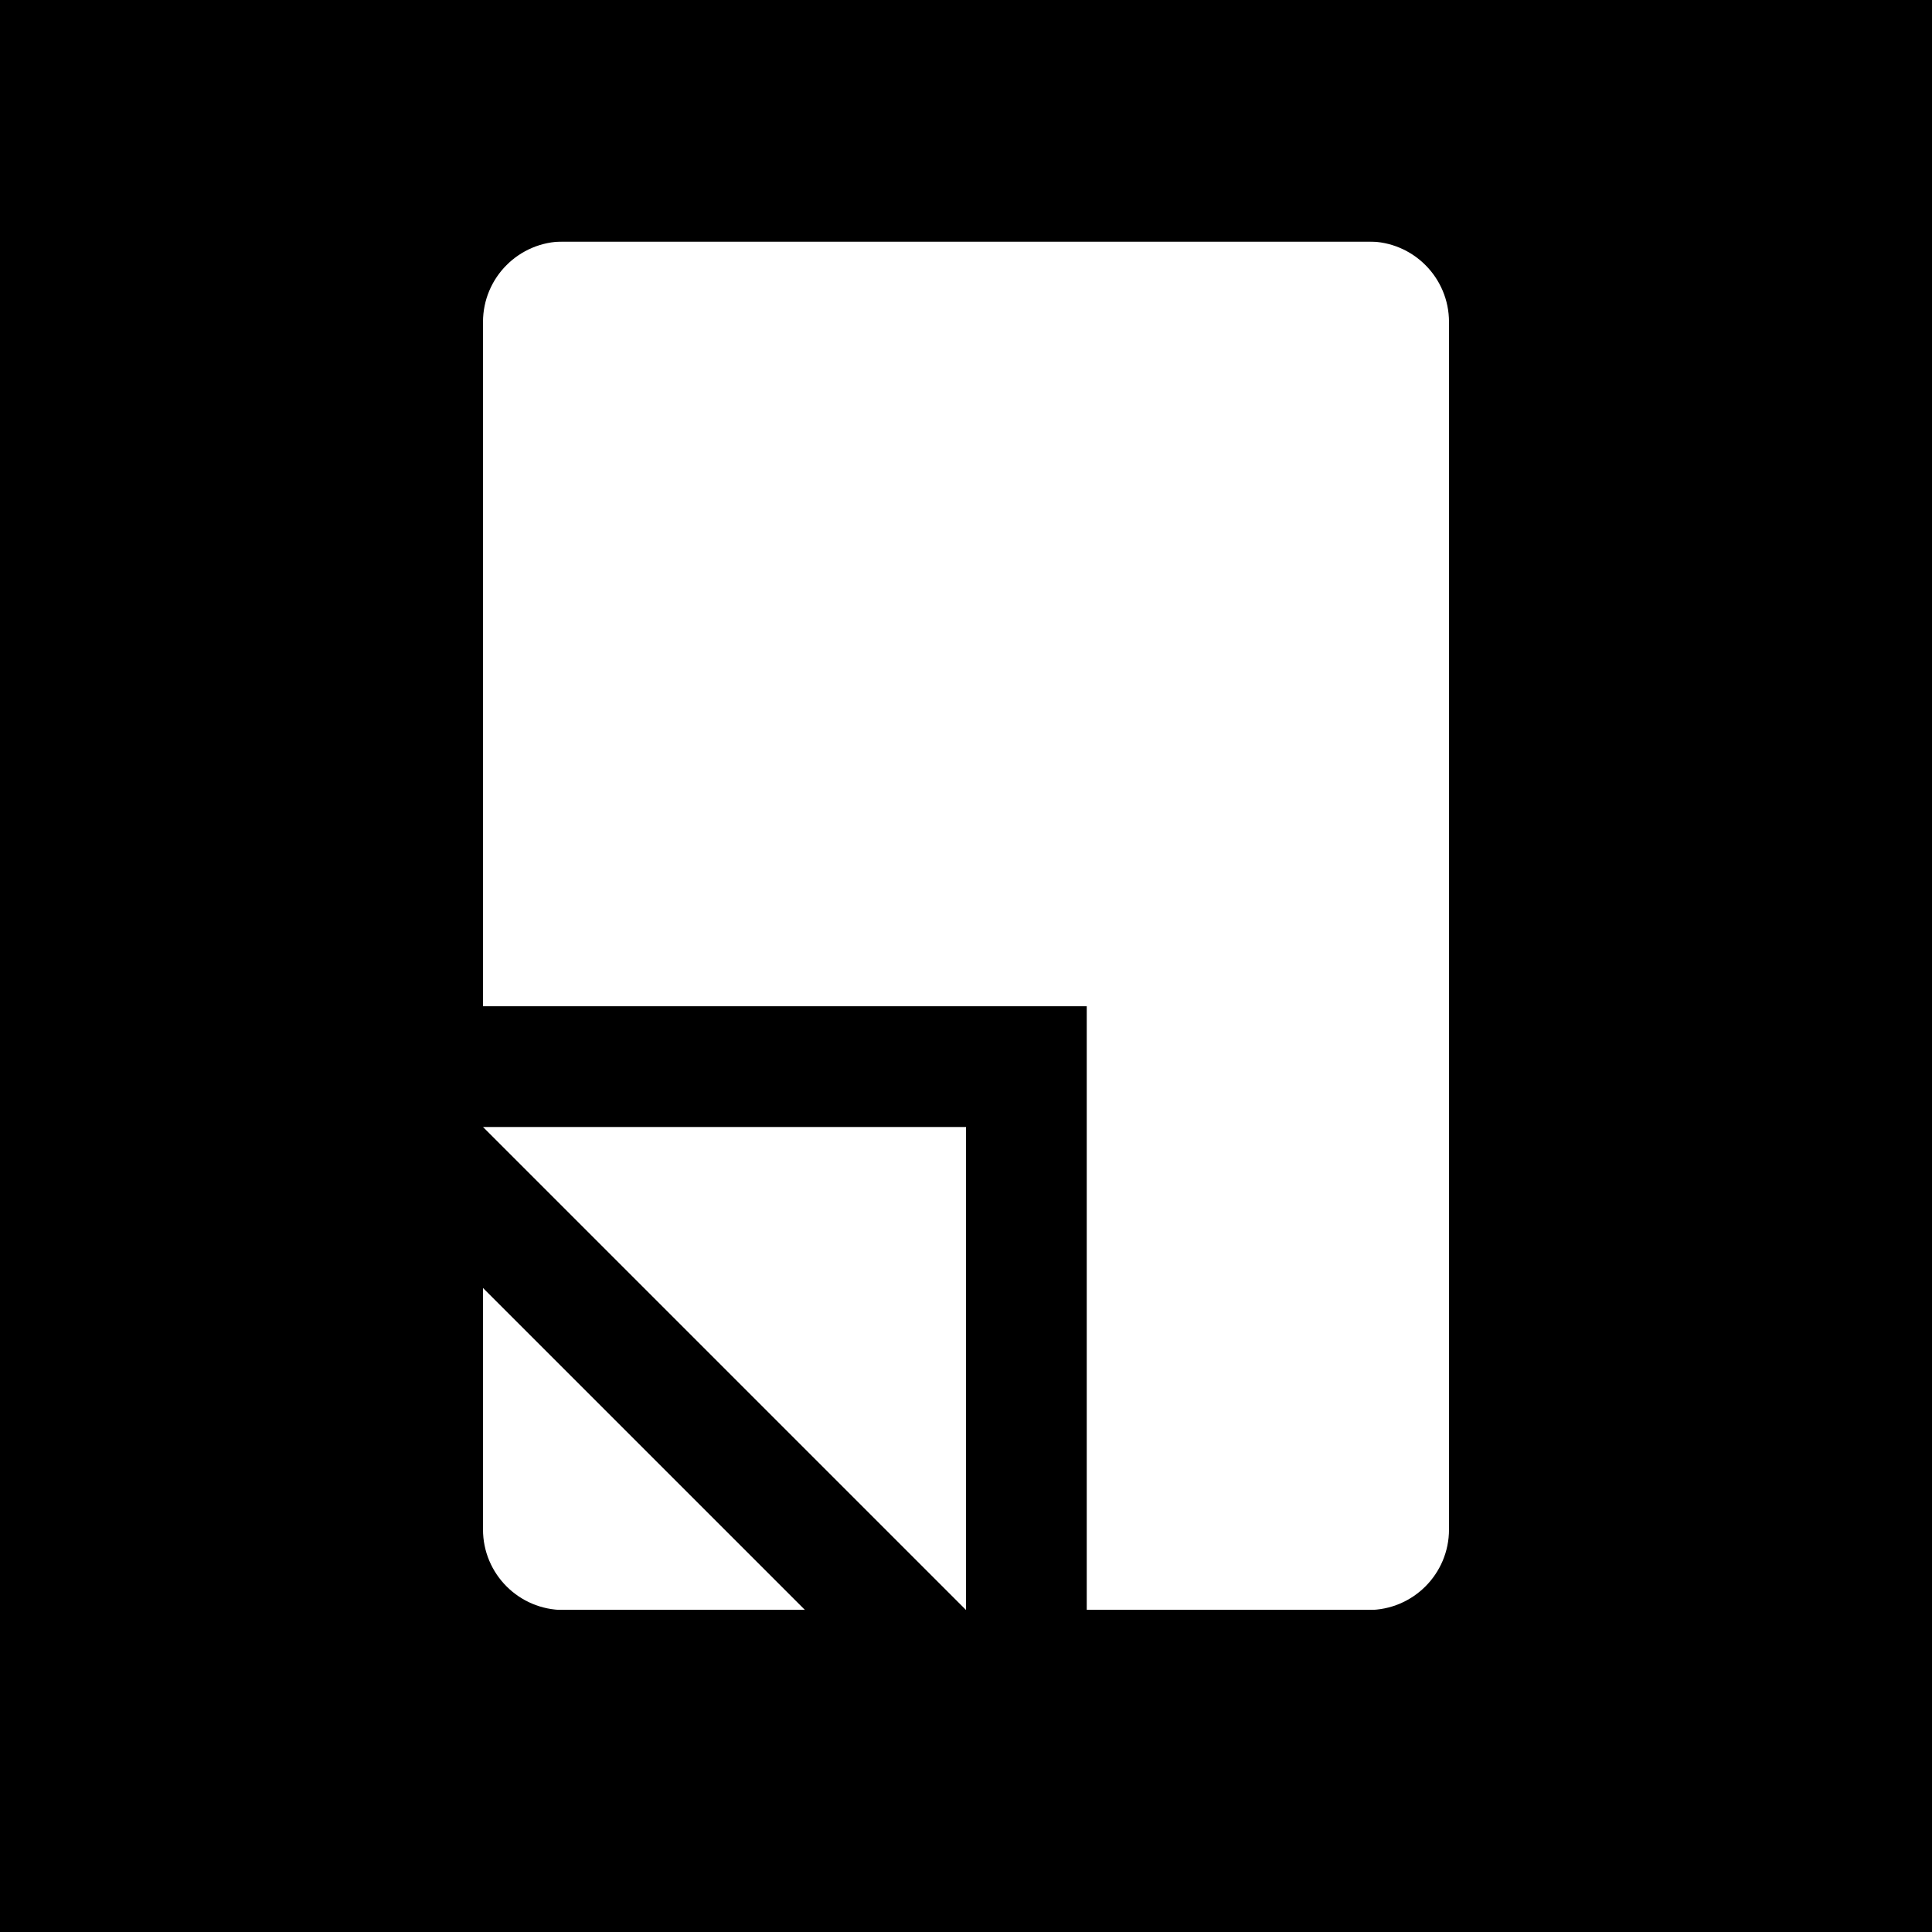
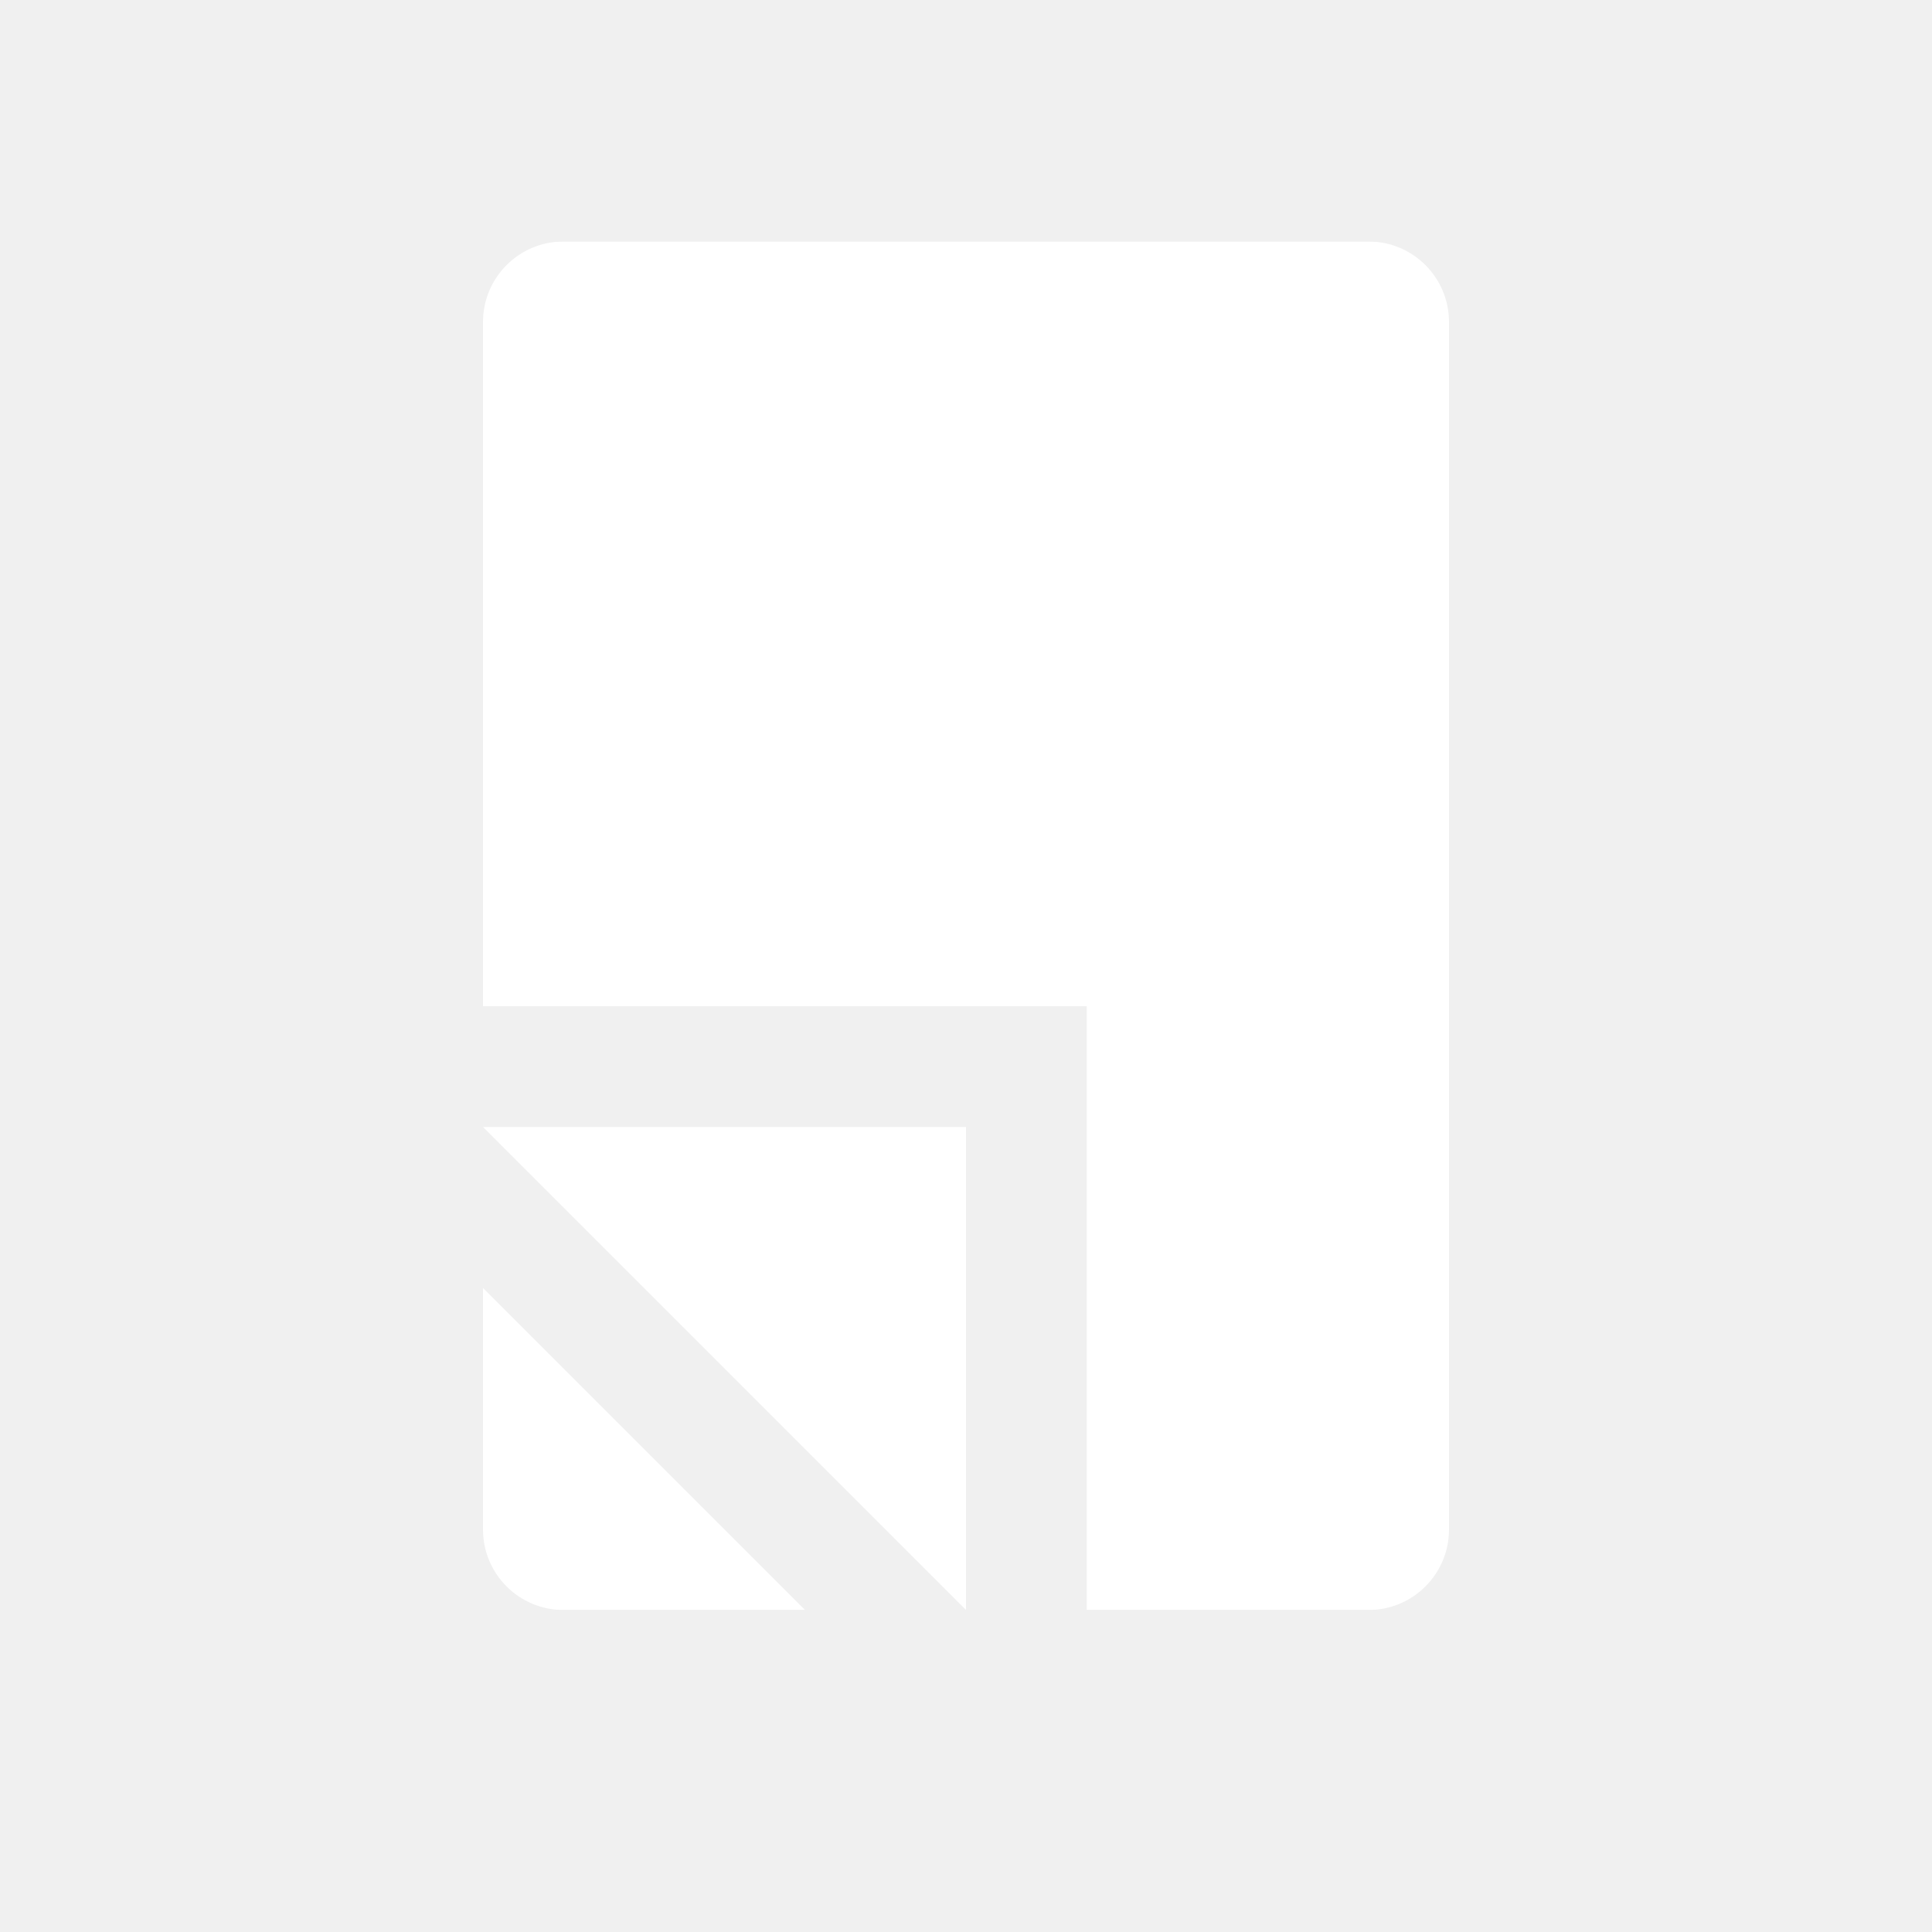
<svg xmlns="http://www.w3.org/2000/svg" width="24" height="24" viewBox="0 0 24 24" fill="none">
-   <path d="M0 0H24V24H0V0Z" fill="black" />
  <mask id="mask0" mask-type="alpha" maskUnits="userSpaceOnUse" x="6" y="3" width="12" height="17">
    <rect x="6" y="3" width="12" height="17" rx="1" fill="#C4C4C4" />
  </mask>
  <g mask="url(#mask0)">
    <path d="M12 14V20L6 14H12Z" fill="white" />
    <path d="M18 3V20H13.5V12.5H6V3H18Z" fill="white" />
    <path d="M6 20V16L10 20H6Z" fill="white" />
  </g>
</svg>
